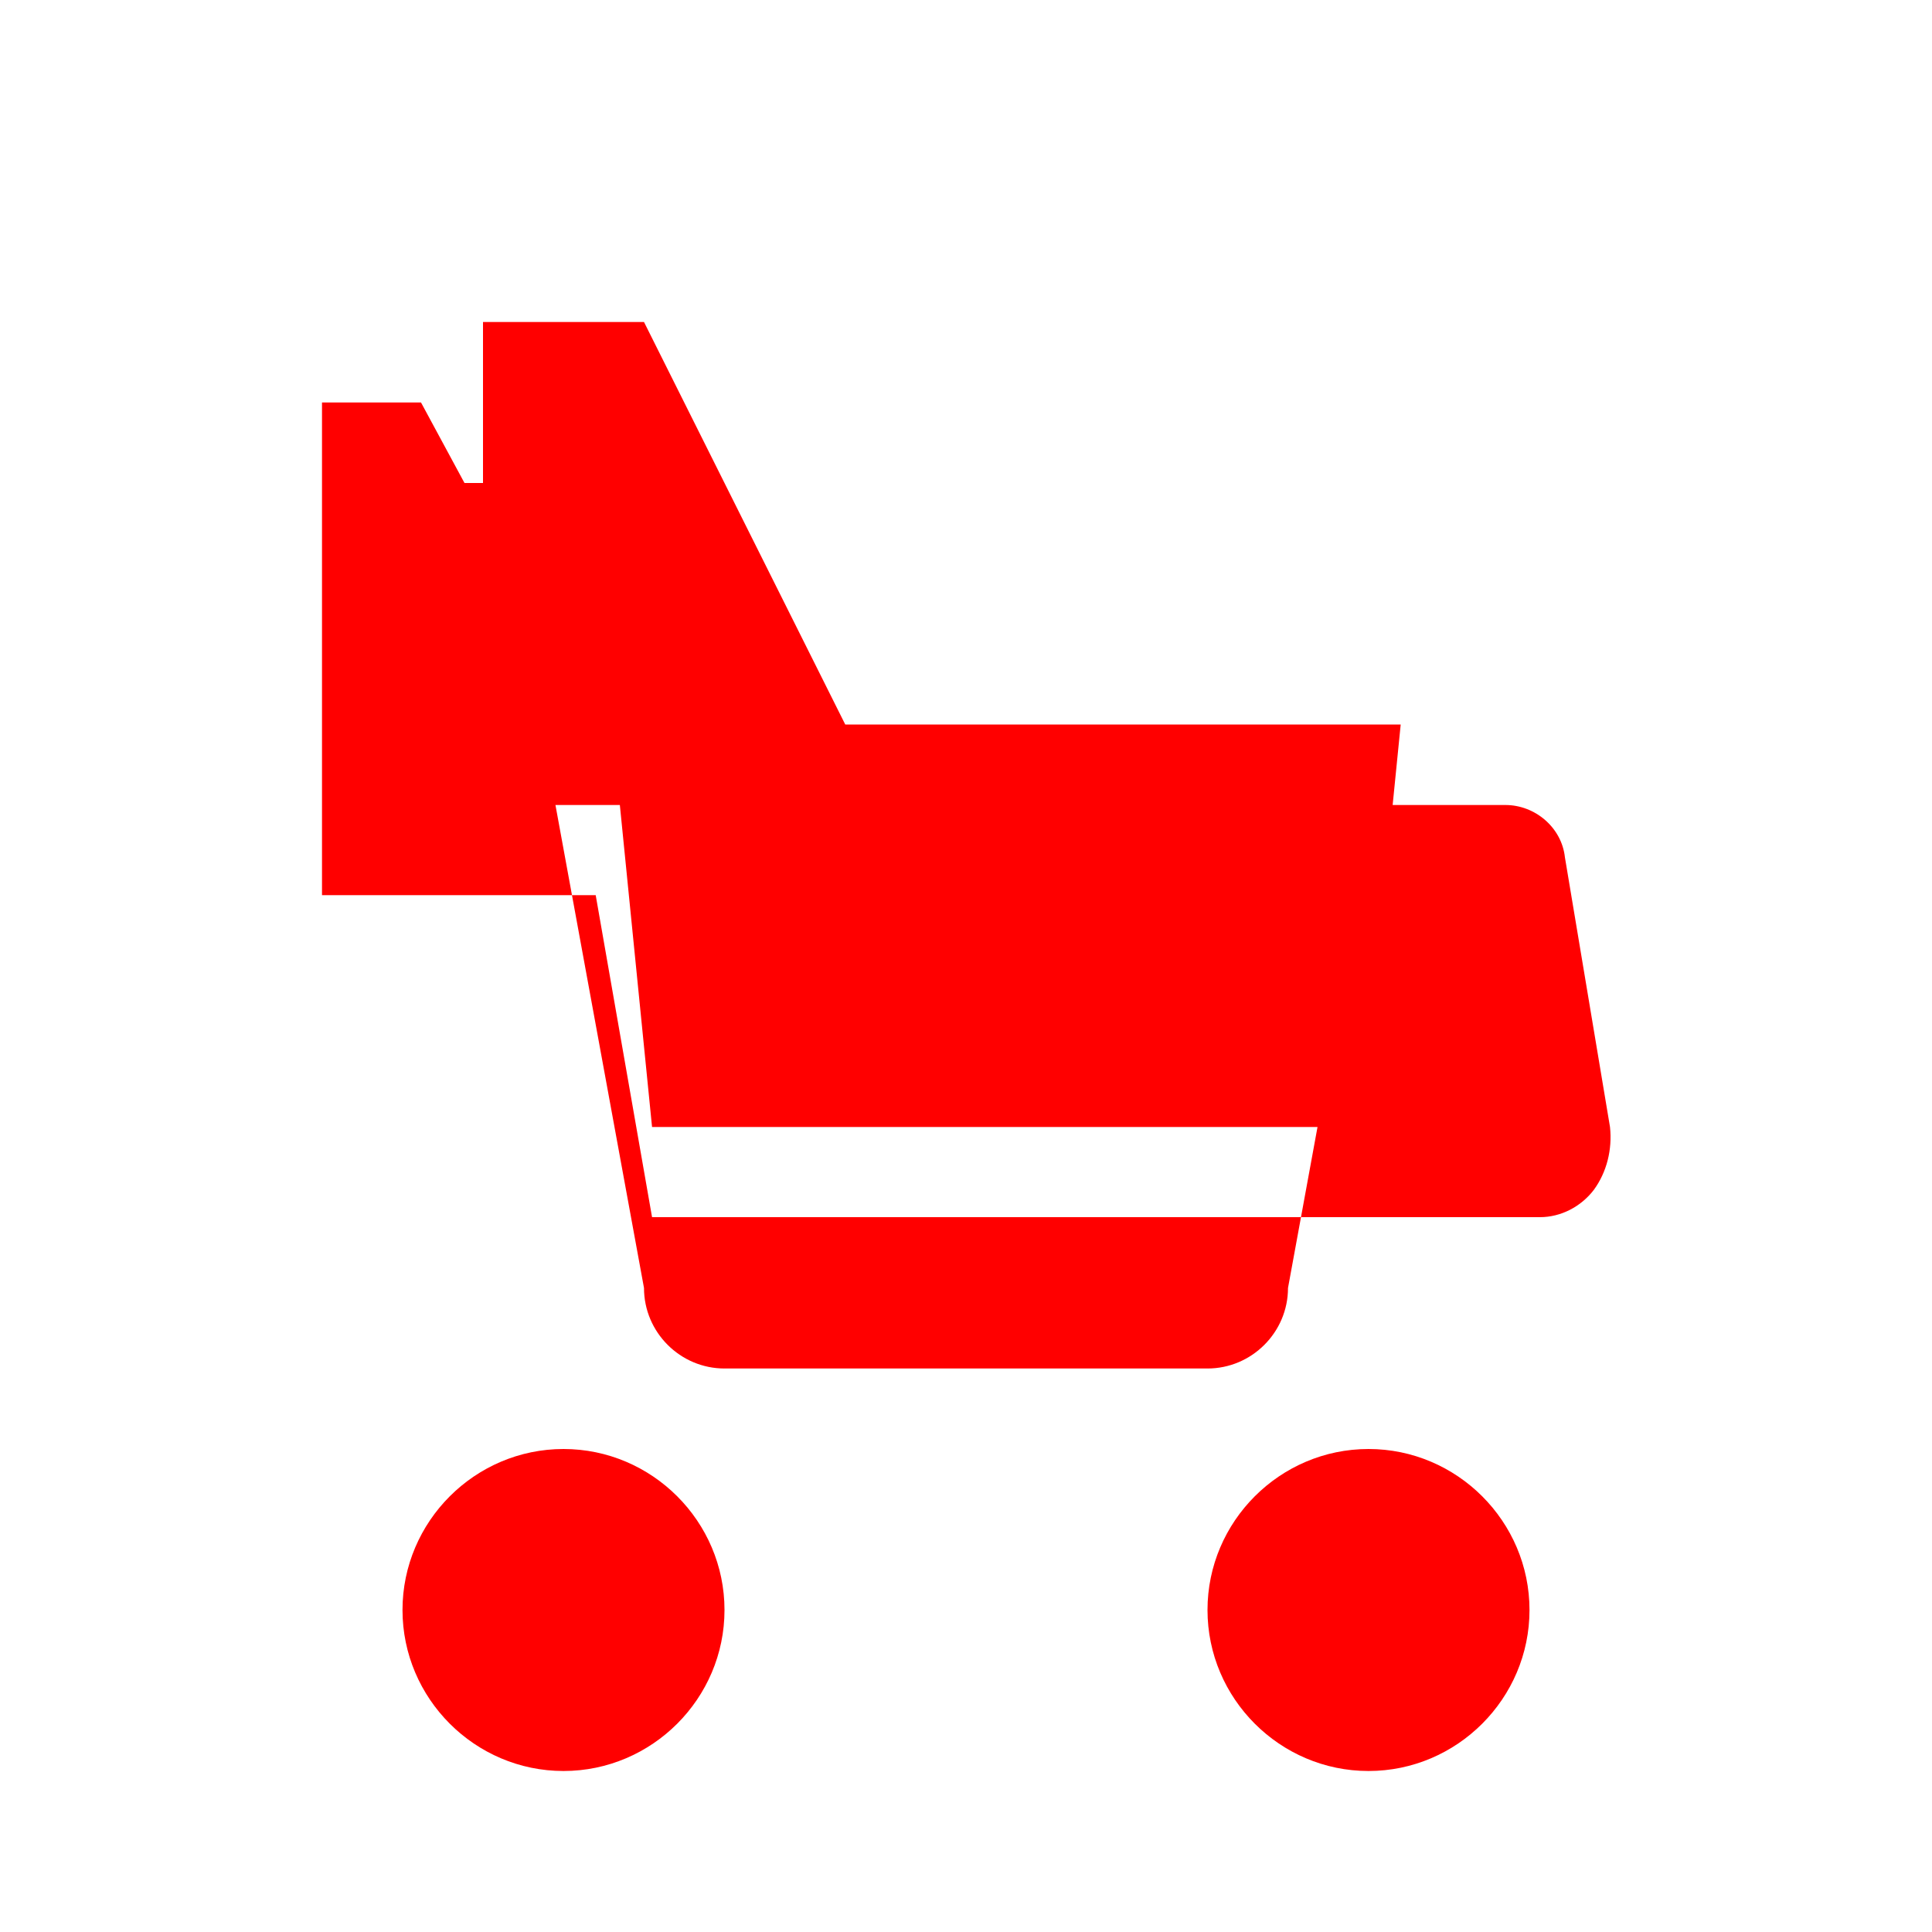
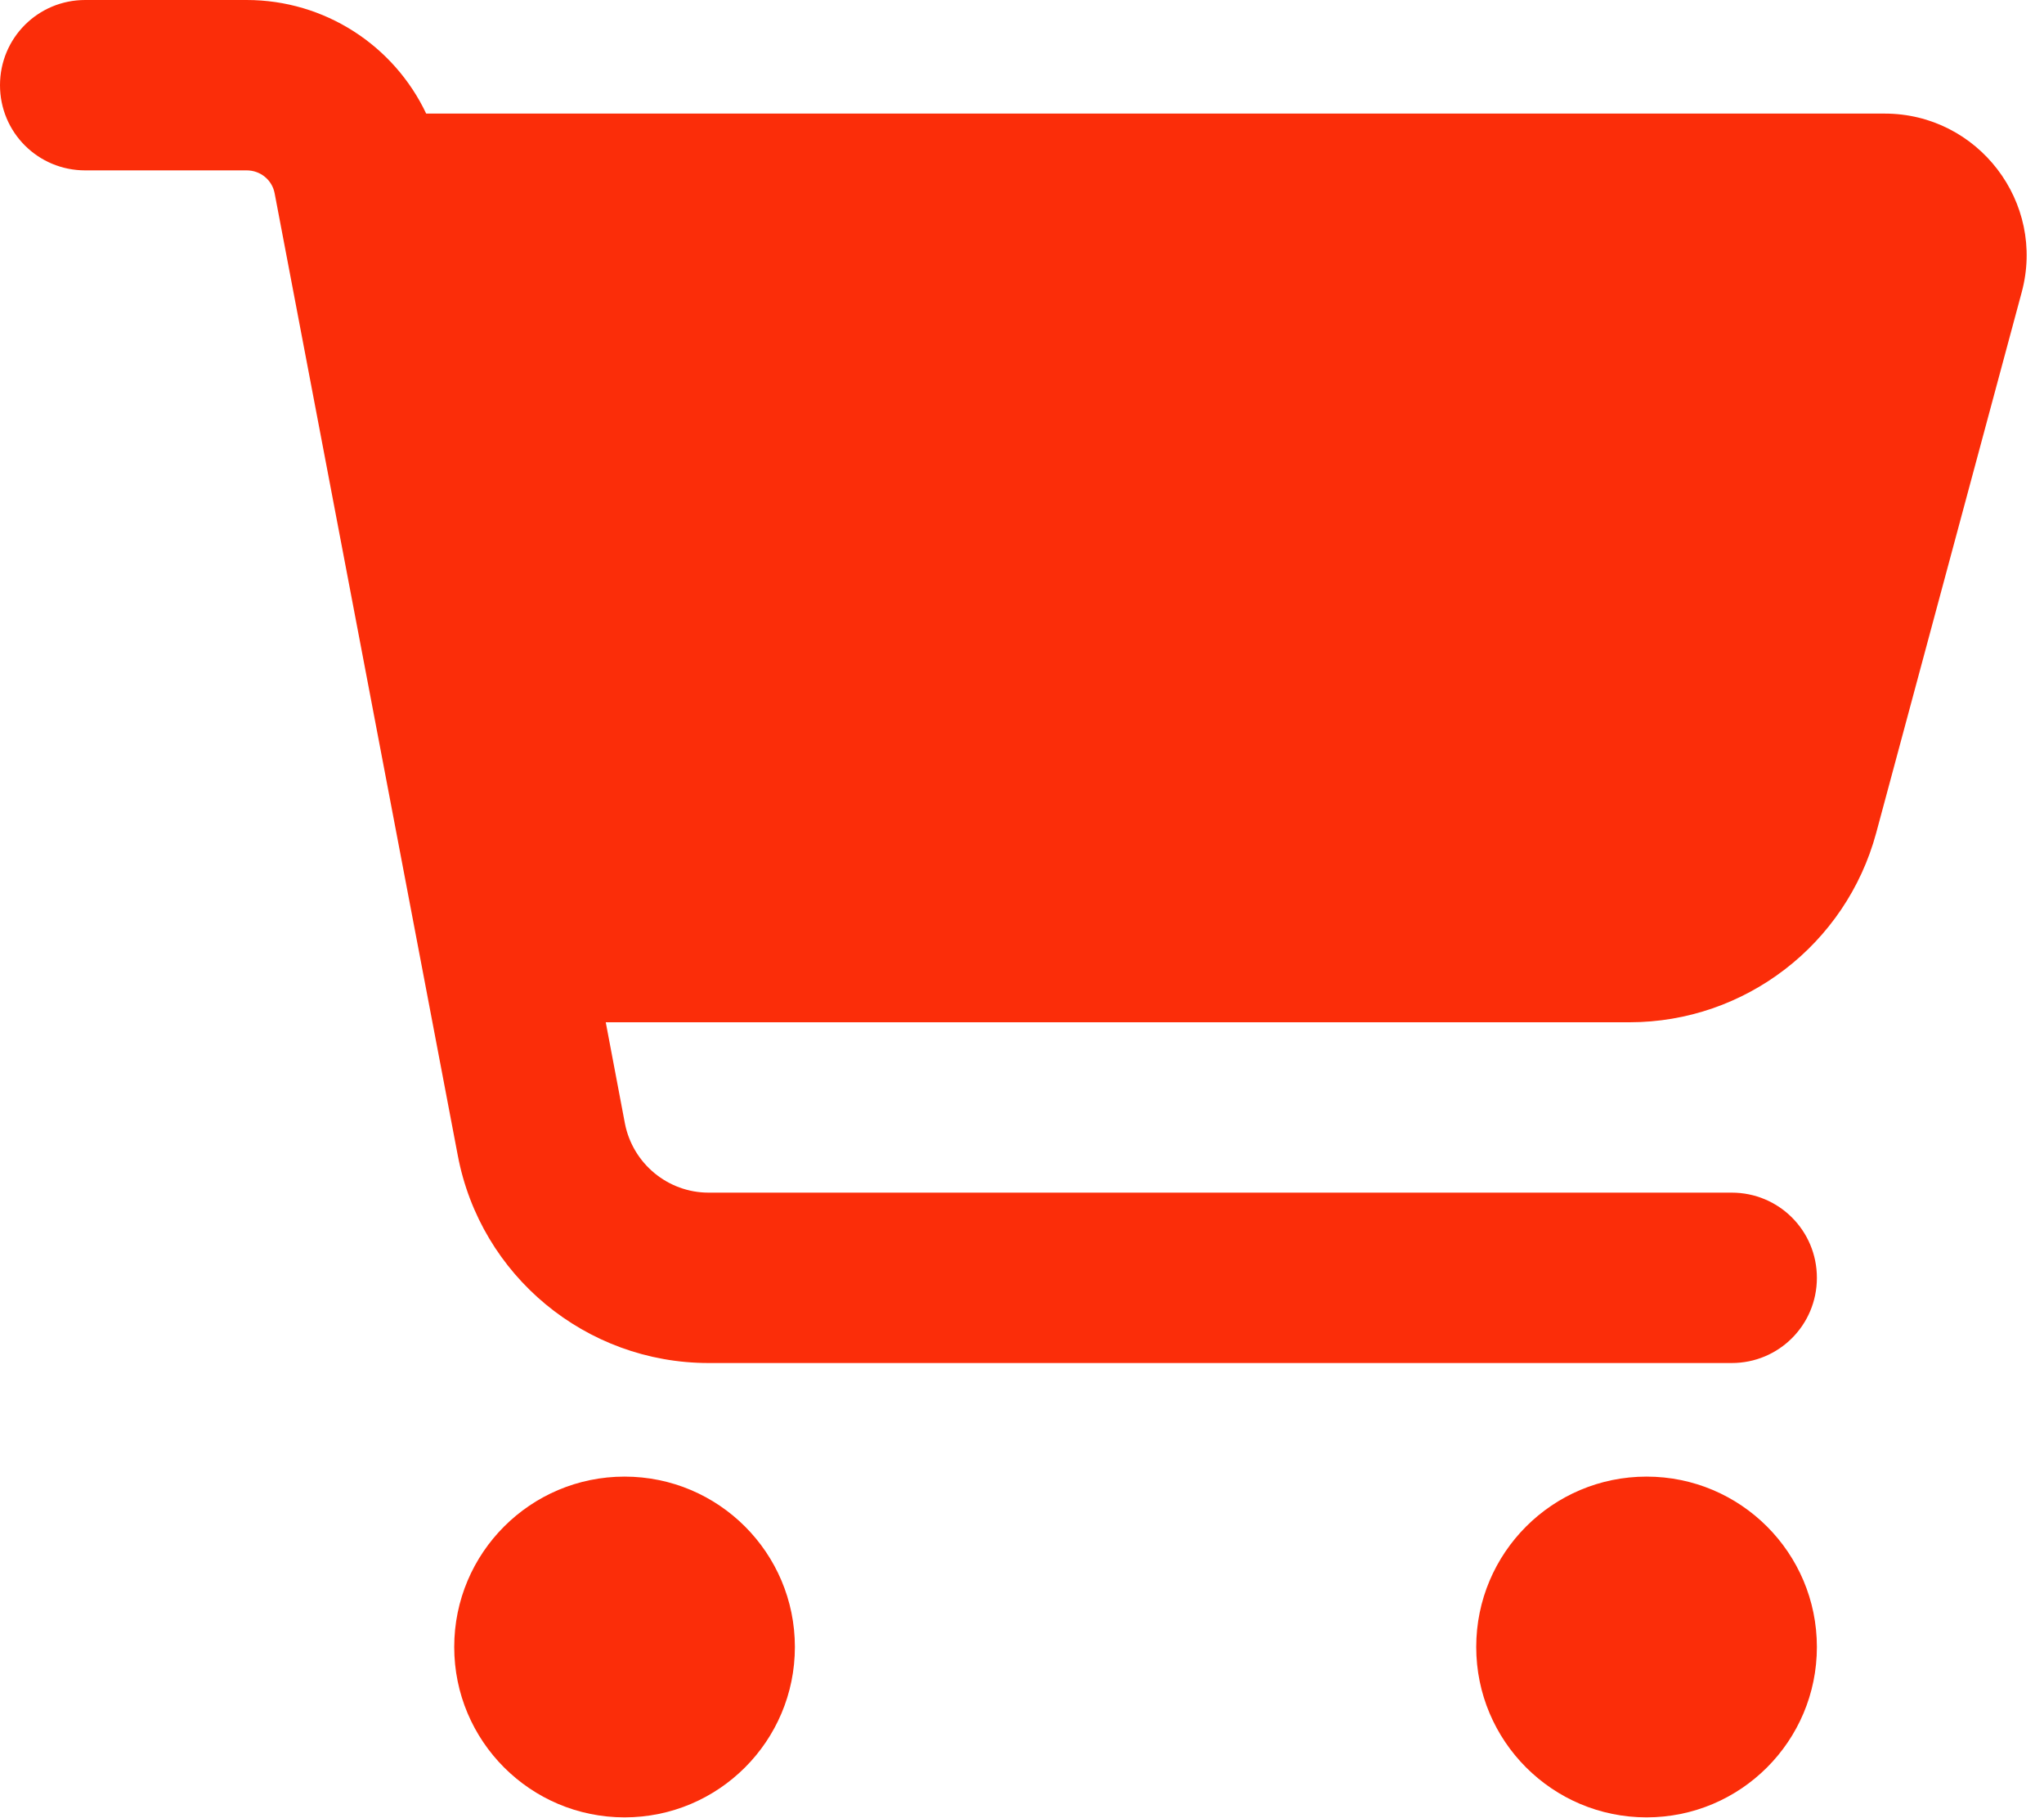
- <svg xmlns="http://www.w3.org/2000/svg" viewBox="0 0 24 24" fill="red" width="24px" height="24px">
-   <path d="M7 18c-1.1 0-2 .9-2 2s.9 2 2 2 2-.9 2-2-.9-2-2-2zm10 0c-1.1 0-2 .9-2 2s.9 2 2 2 2-.9 2-2-.9-2-2-2zM8 16c0 .55.45 1 1 1h6c.55 0 1-.45 1-1l1.1-6H6.9L8 16zM6 4h2l3 6h7.7c.37 0 .7.28.74.65L20 14c.03.28-.04.56-.2.78-.16.21-.41.34-.67.34H8.1l-.7-4H4V5h1.23l.54 1H6zm11 10H8.1L7.6 9h9.8l-.5 5z" />
+ <svg xmlns="http://www.w3.org/2000/svg" viewBox="0 0 576 512">
+   <path fill="#fb2d09" d="M0 24C0 10.7 10.7 0 24 0L69.5 0c22 0 41.5 12.8 50.6 32l411 0c26.3 0 45.5 25 38.6 50.4l-41 152.3c-8.5 31.4-37 53.3-69.5 53.3l-288.5 0 5.4 28.5c2.2 11.3 12.1 19.5 23.6 19.5L488 336c13.3 0 24 10.7 24 24s-10.7 24-24 24l-288.3 0c-34.6 0-64.3-24.6-70.7-58.5L77.4 54.5c-.7-3.8-4-6.5-7.9-6.5L24 48C10.7 48 0 37.3 0 24zM128 464a48 48 0 1 1 96 0 48 48 0 1 1 -96 0zm336-48a48 48 0 1 1 0 96 48 48 0 1 1 0-96z" />
</svg>
